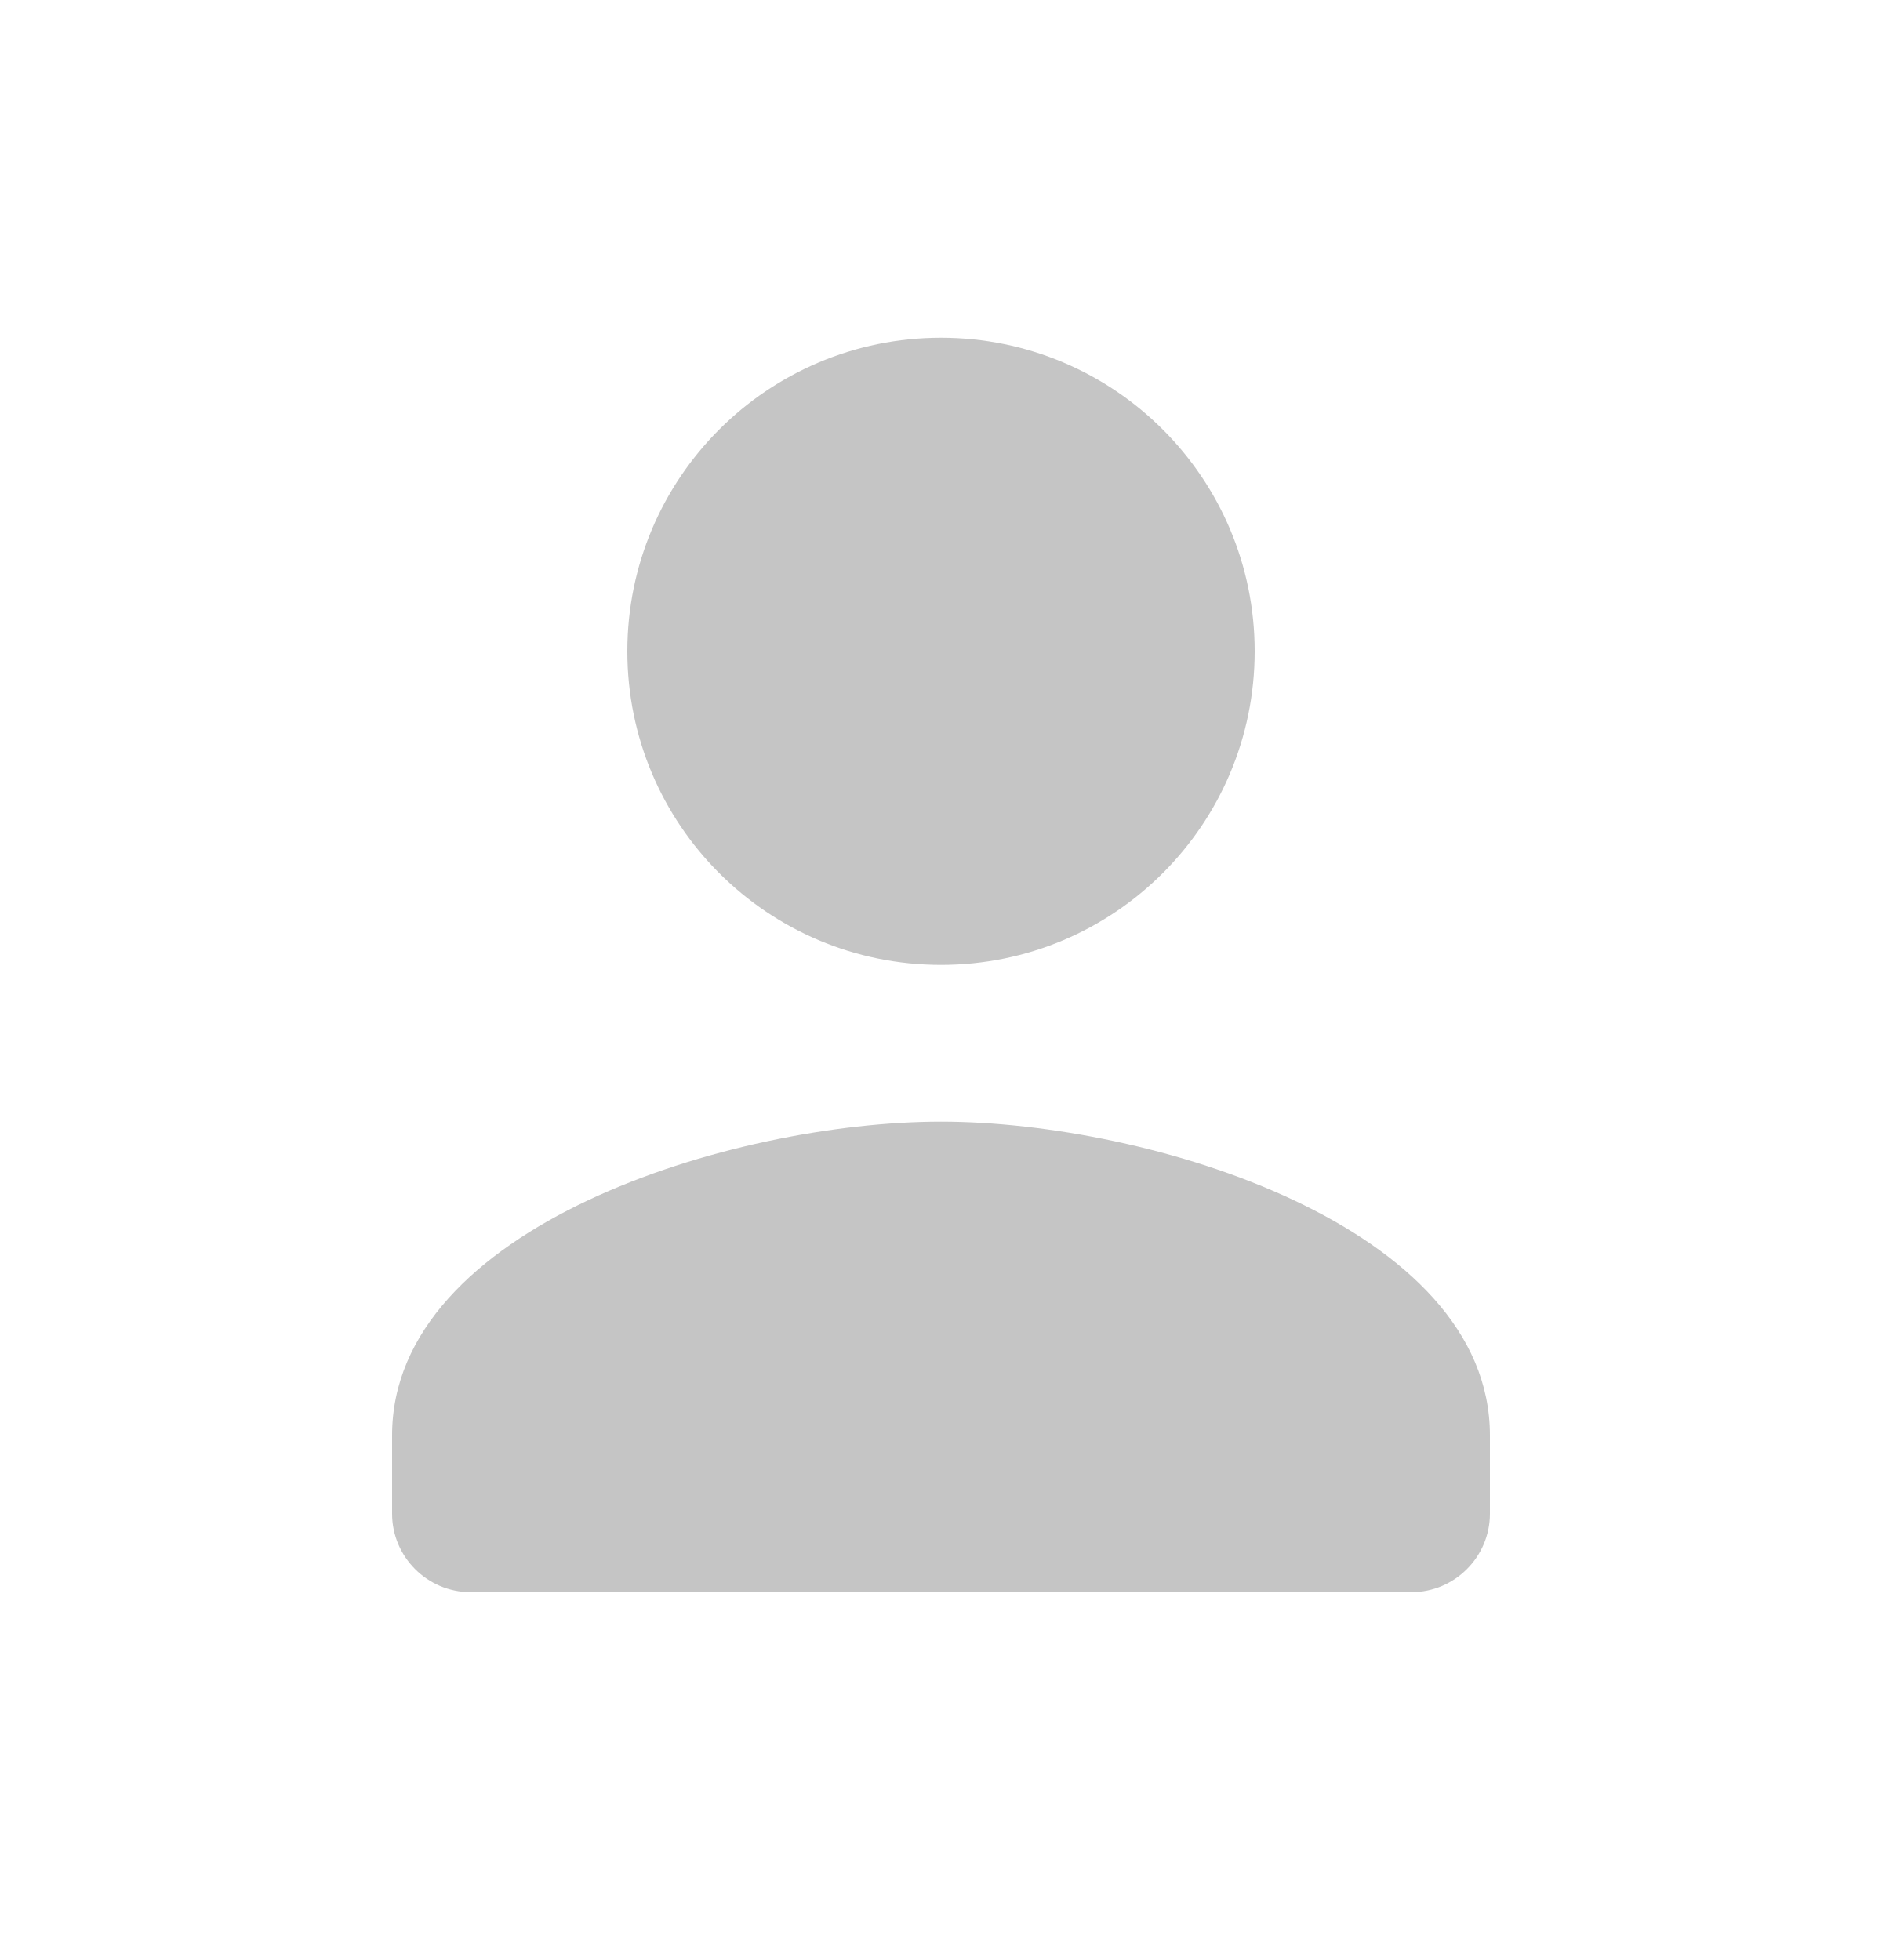
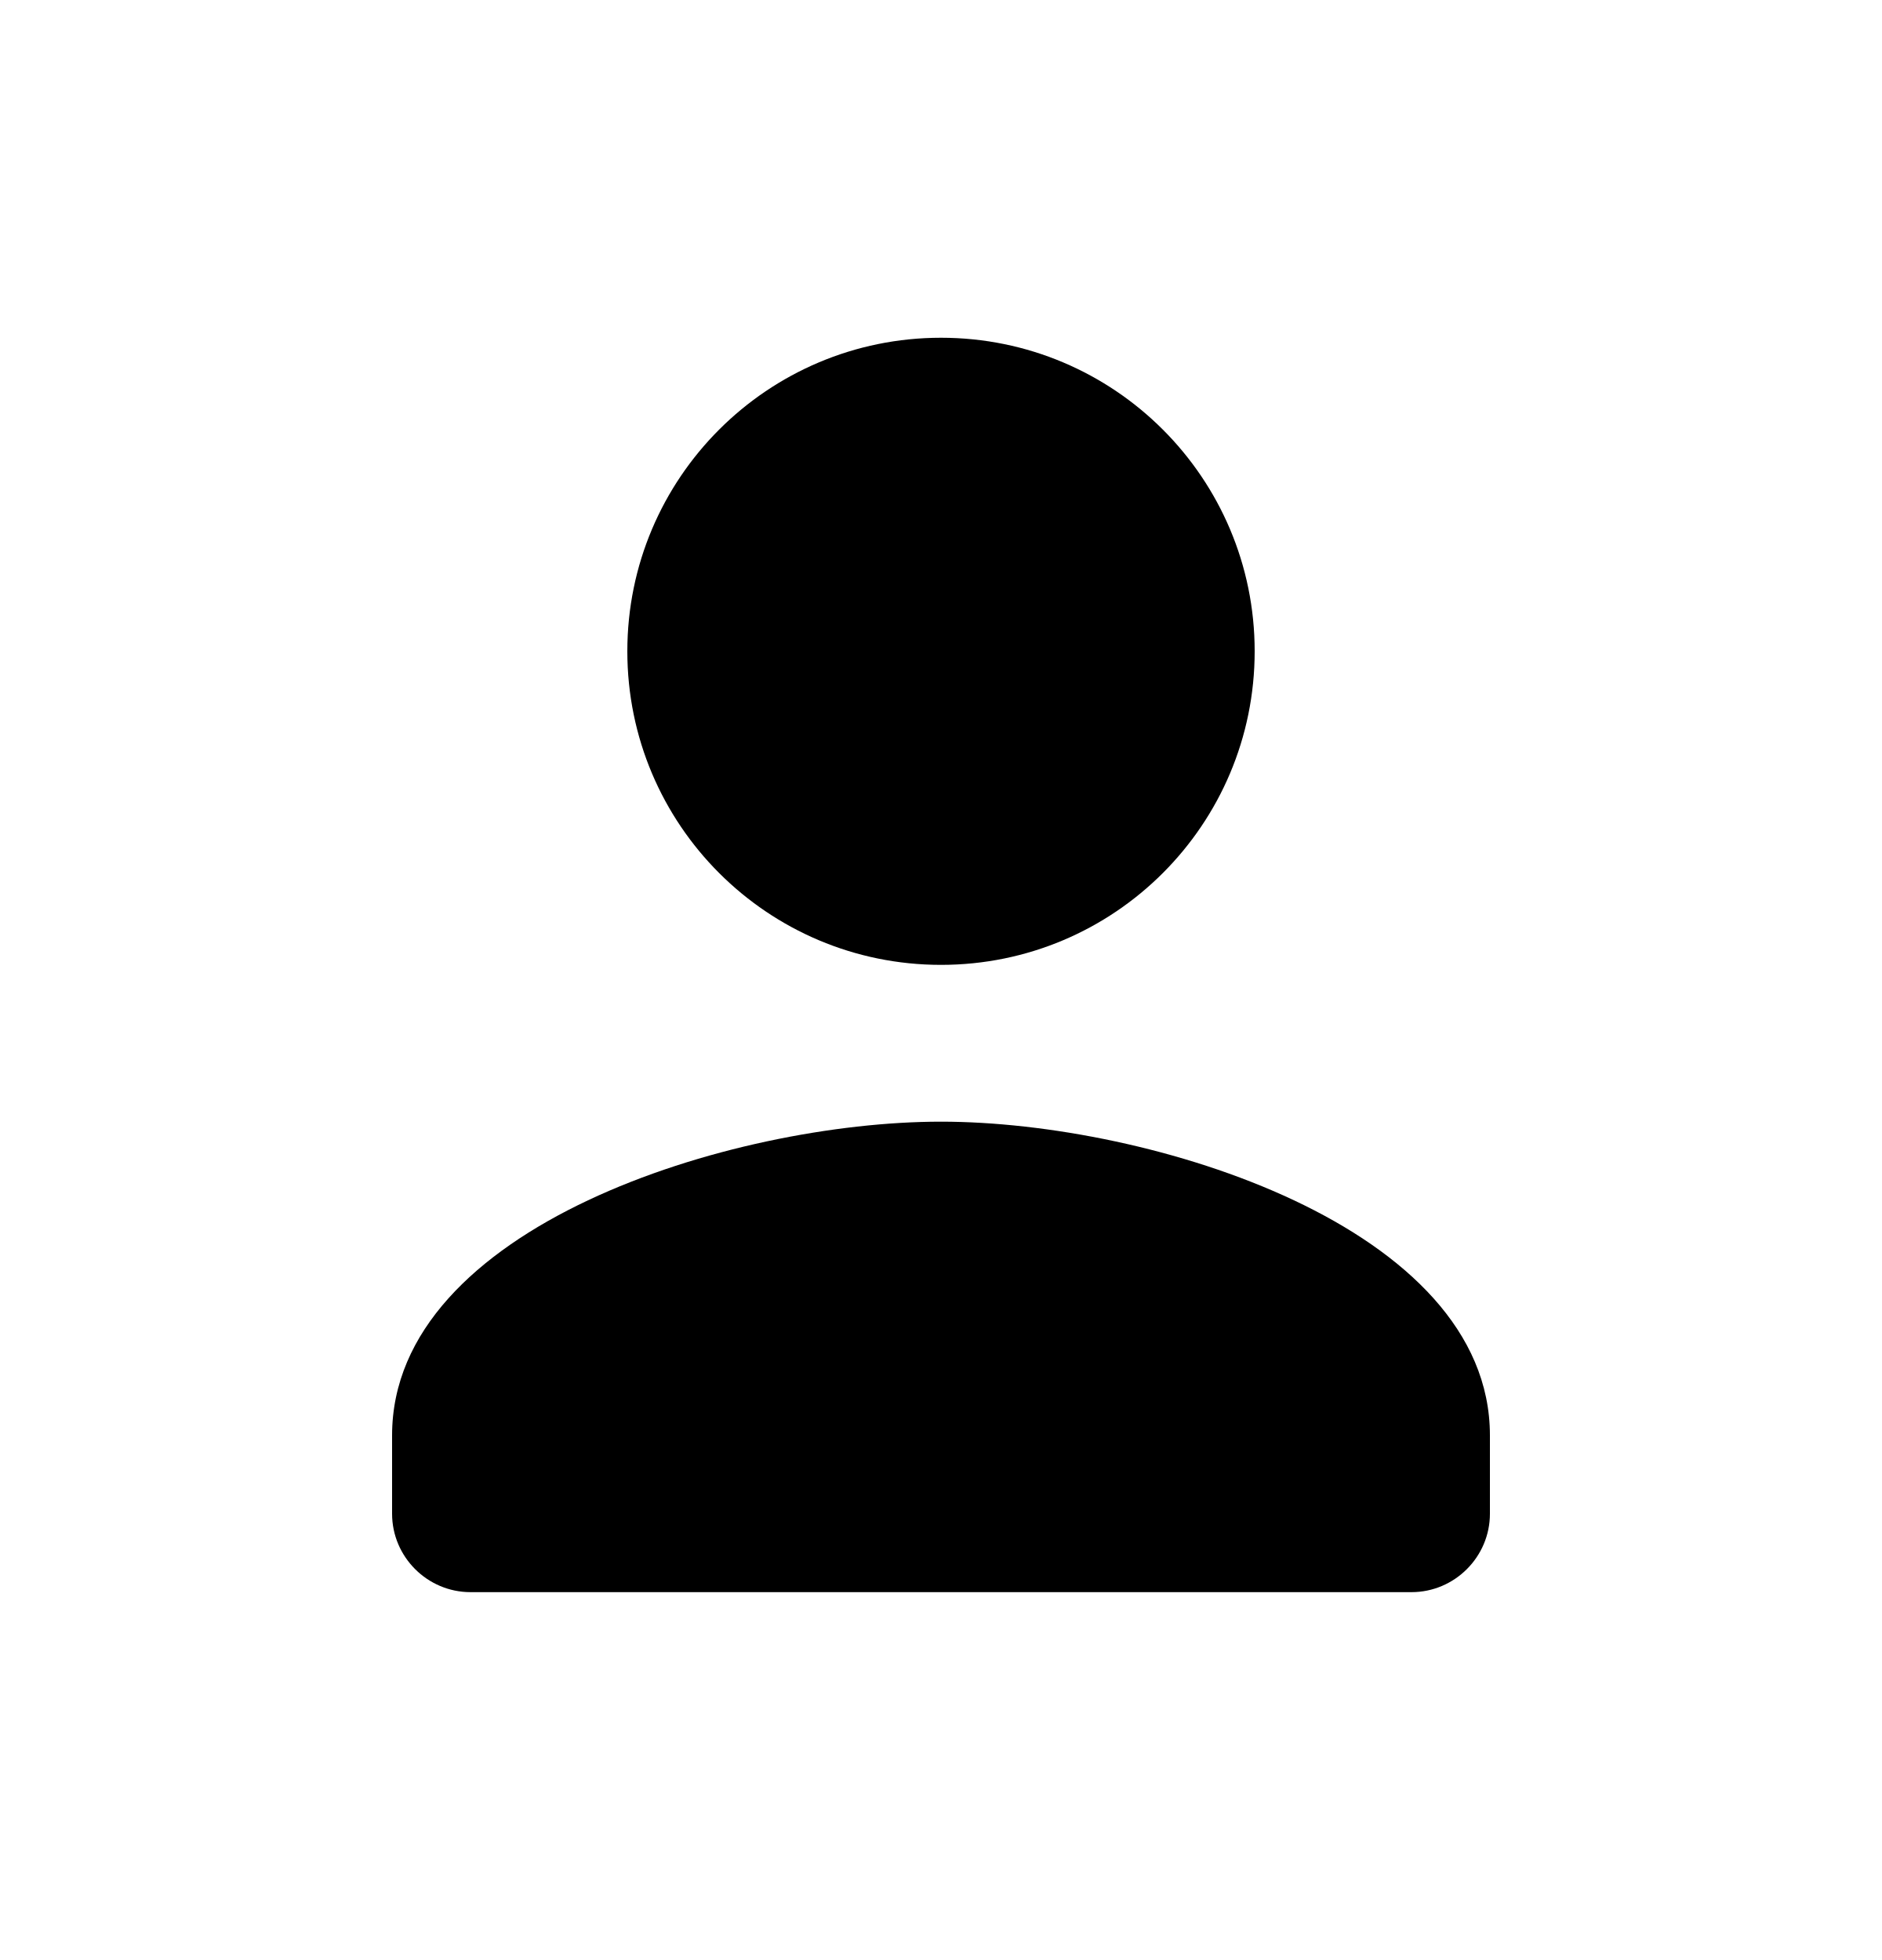
<svg xmlns="http://www.w3.org/2000/svg" width="24" height="25" viewBox="0 0 24 25" fill="none">
  <g id="ic_my">
-     <path id="Vector" d="M12 12.307C14.21 12.307 16 10.518 16 8.307C16 6.098 14.21 4.308 12 4.308C9.79 4.308 8 6.098 8 8.307C8 10.518 9.79 12.307 12 12.307ZM12 14.307C9.33 14.307 5 15.648 5 18.308V19.308C5 19.858 5.45 20.308 6 20.308H18C18.55 20.308 19 19.858 19 19.308V18.308C19 15.648 14.67 14.307 12 14.307Z" fill="#C5C5C5" />
+     <path id="Vector" d="M12 12.307C14.21 12.307 16 10.518 16 8.307C16 6.098 14.21 4.308 12 4.308C9.79 4.308 8 6.098 8 8.307C8 10.518 9.79 12.307 12 12.307ZM12 14.307C9.33 14.307 5 15.648 5 18.308V19.308C5 19.858 5.45 20.308 6 20.308H18C18.55 20.308 19 19.858 19 19.308V18.308C19 15.648 14.67 14.307 12 14.307Z" fill="currentColor" />
  </g>
</svg>
